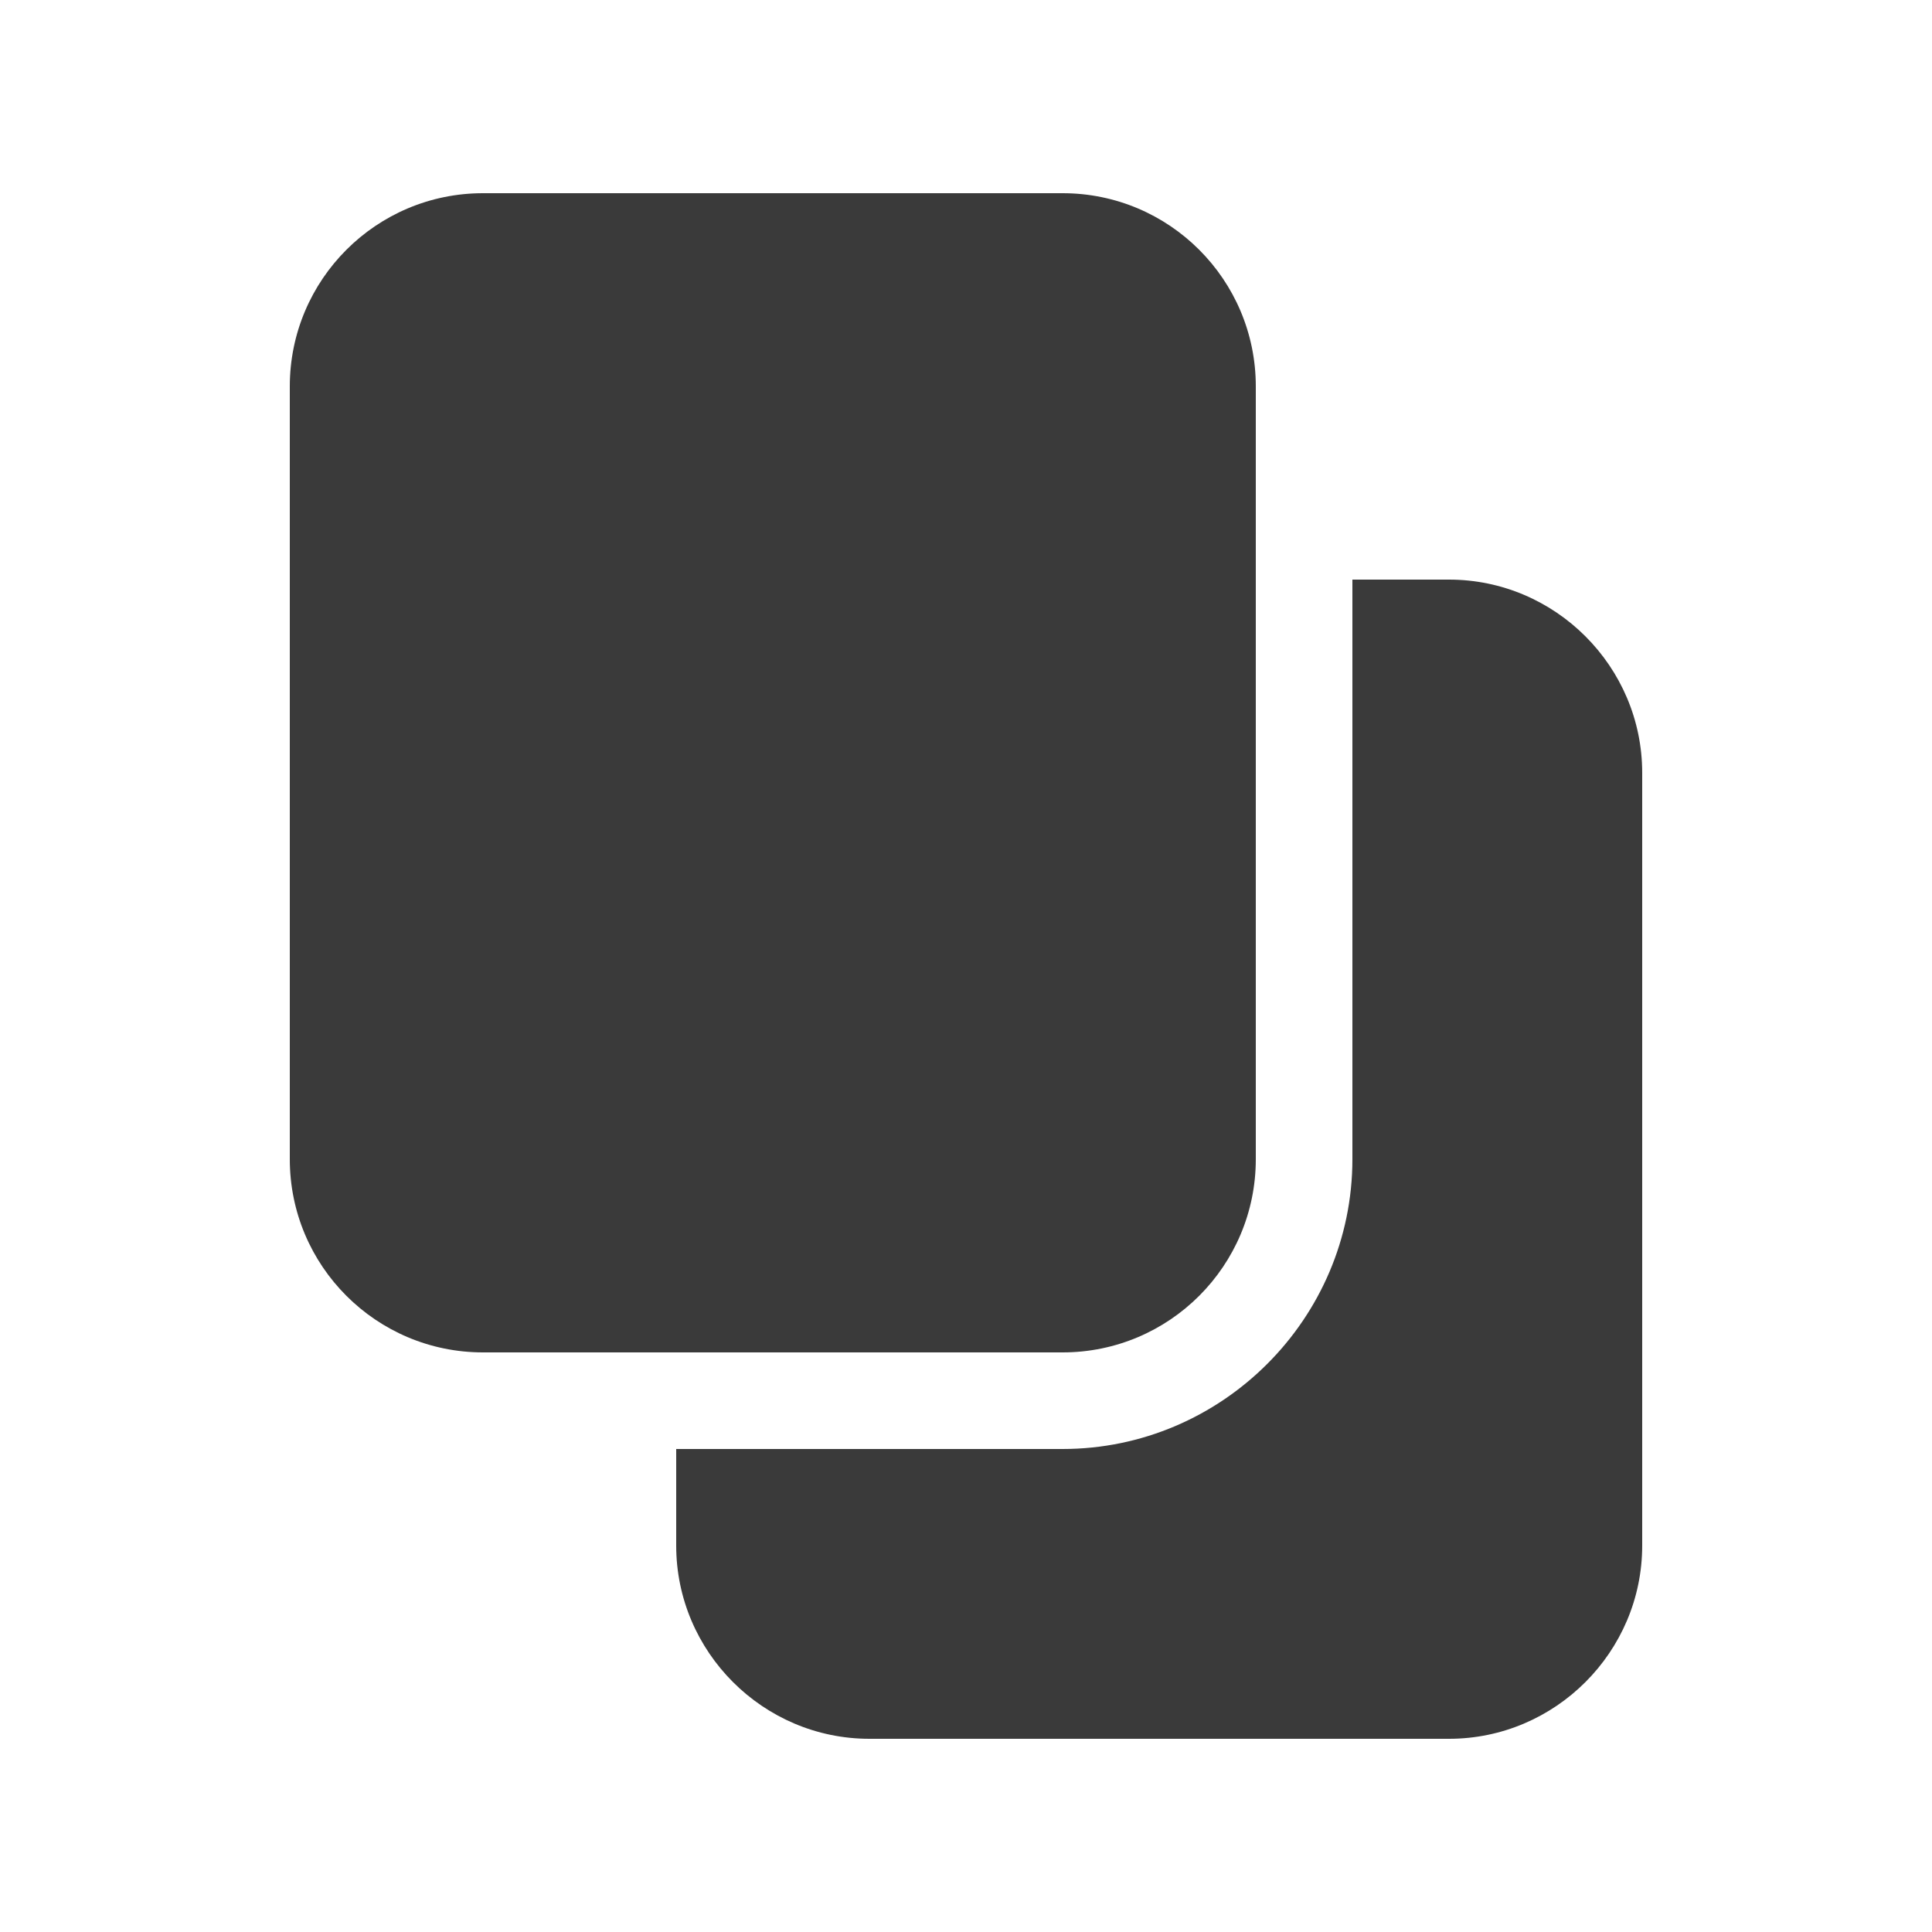
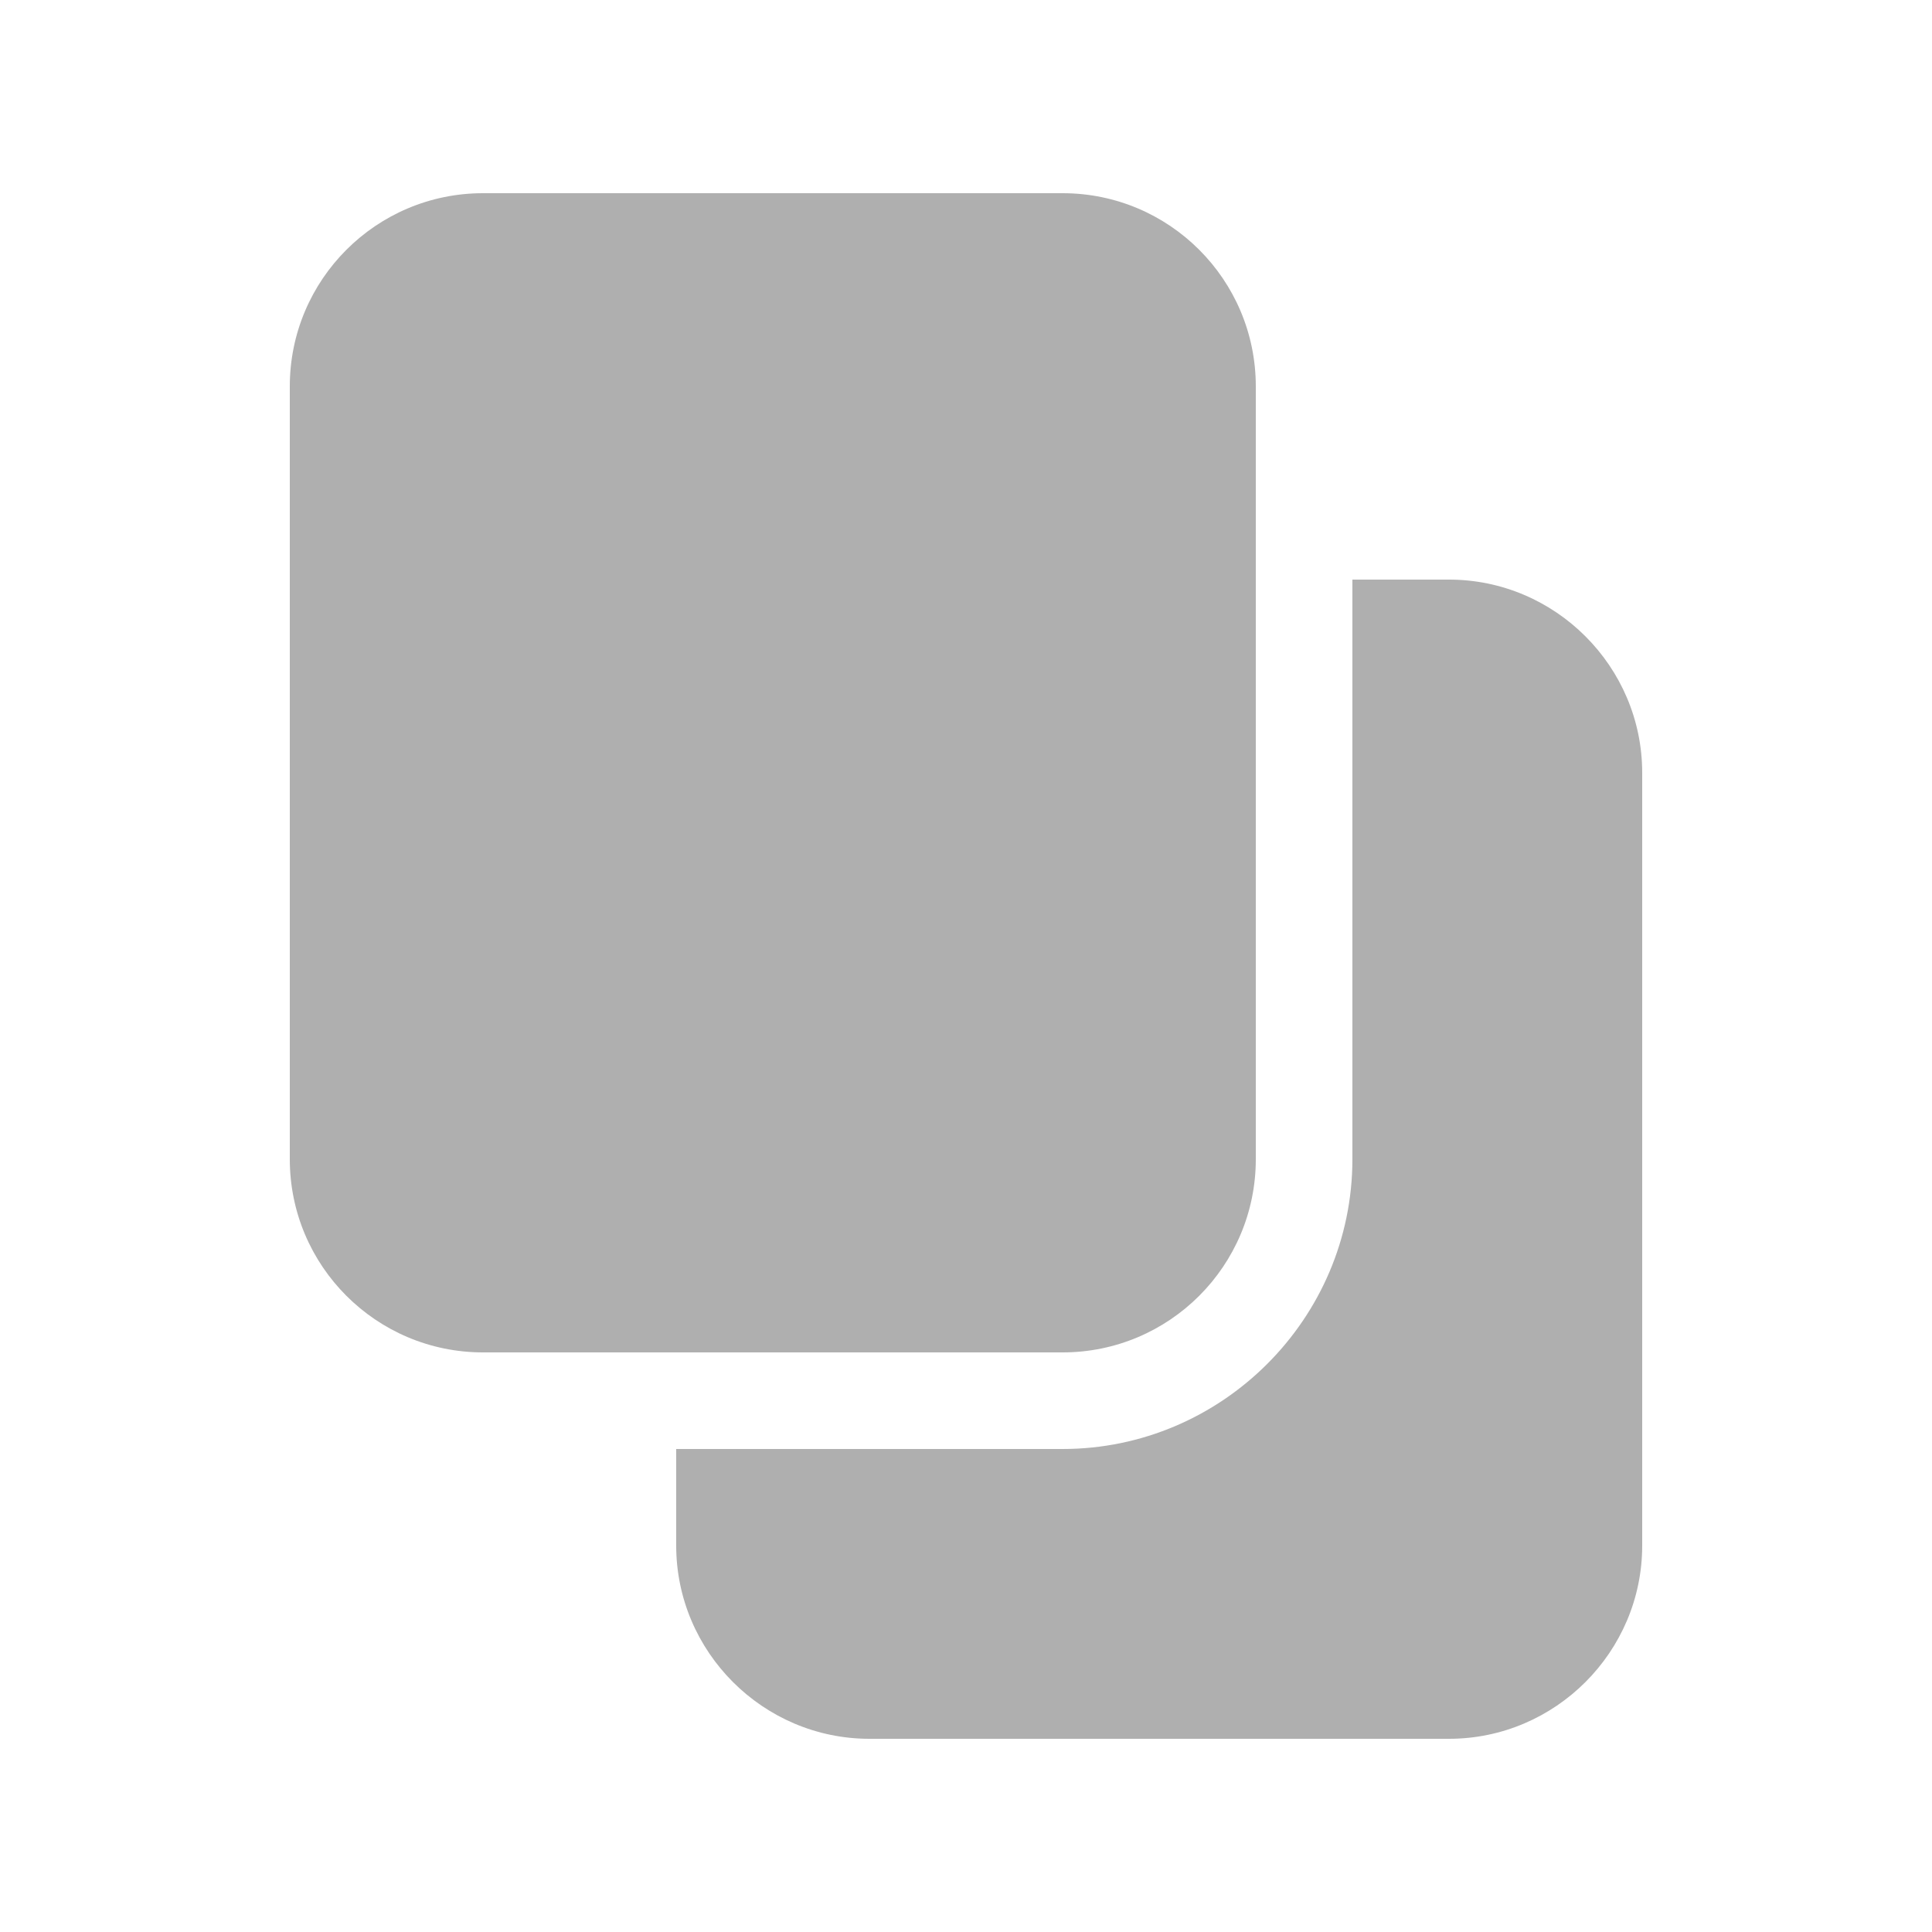
<svg xmlns="http://www.w3.org/2000/svg" id="_레이어_1" data-name="레이어 1" viewBox="0 0 20 20">
  <defs>
    <style>
      .cls-1 {
-         fill: #3a3a3a;
+         fill: #afafaf;
        stroke-width: 0px;
      }
    </style>
  </defs>
  <rect class="cls-1" x="3" y="2" width="10" height="12" rx="2" ry="2" />
  <path class="cls-1" d="M15,6h-1v6c0,1.65-1.35,3-3,3h-4v1c0,1.1.9,2,2,2h6c1.1,0,2-.9,2-2v-8c0-1.1-.9-2-2-2Z" />
</svg>
